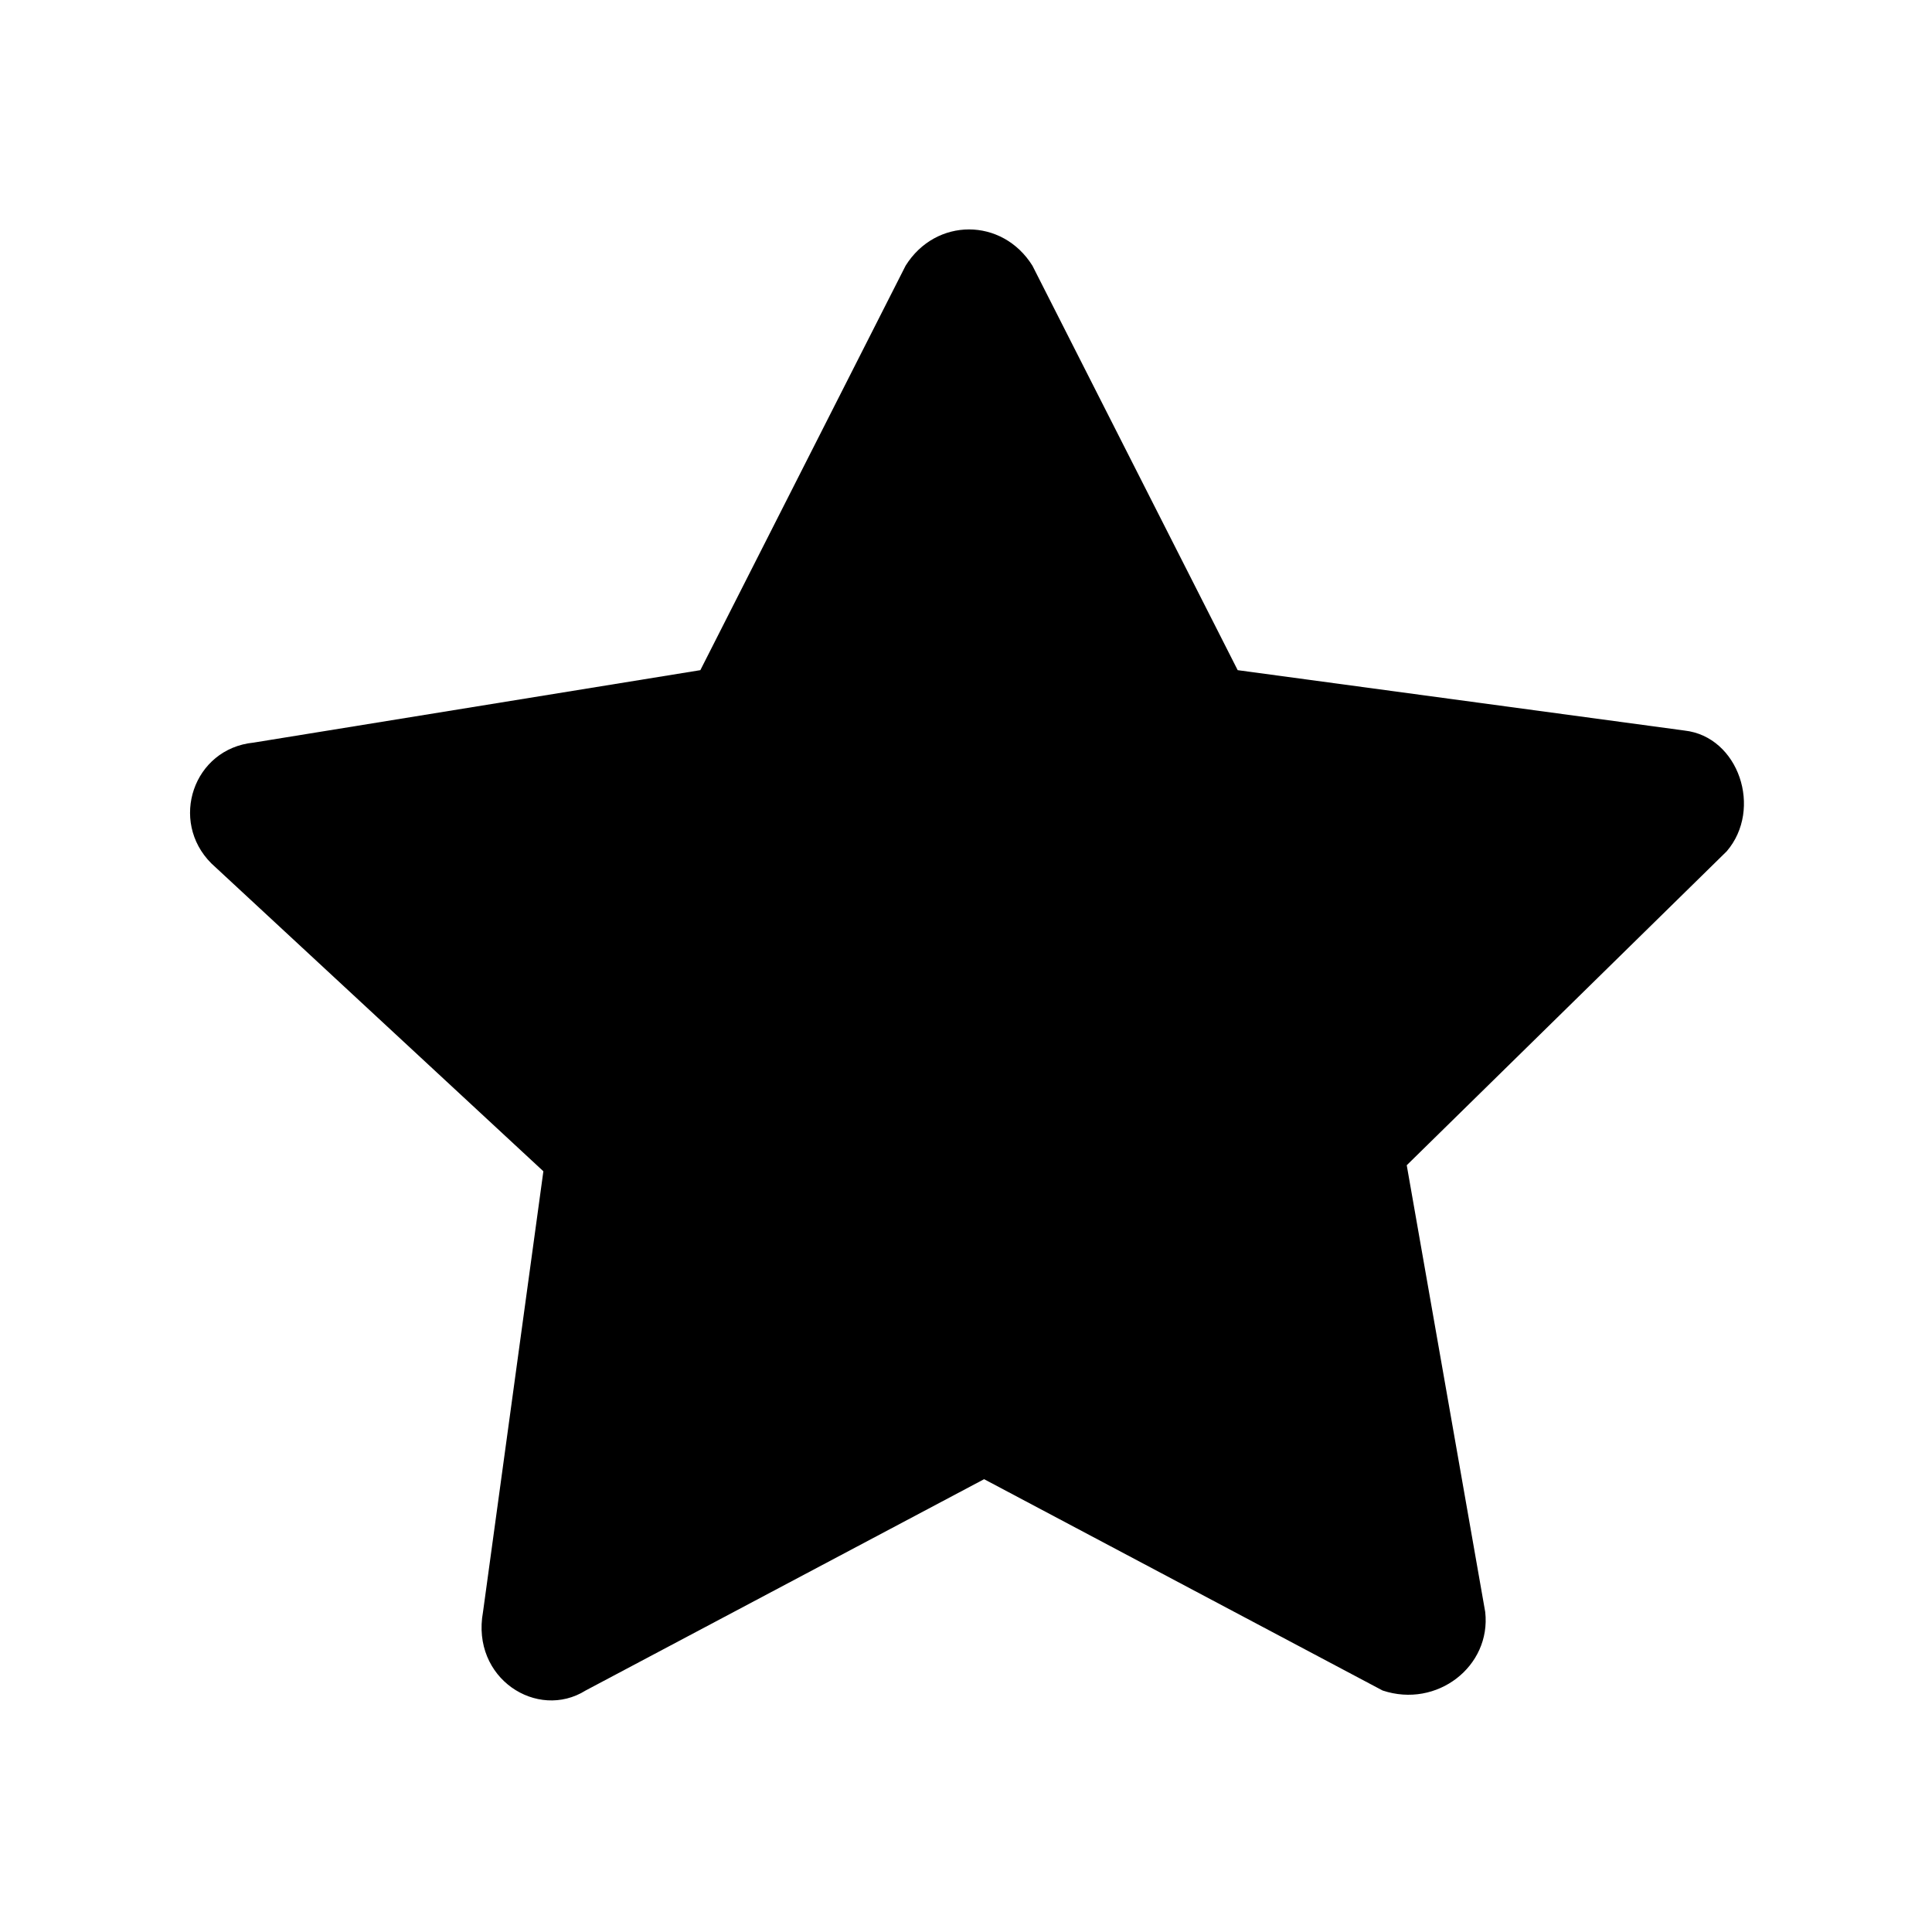
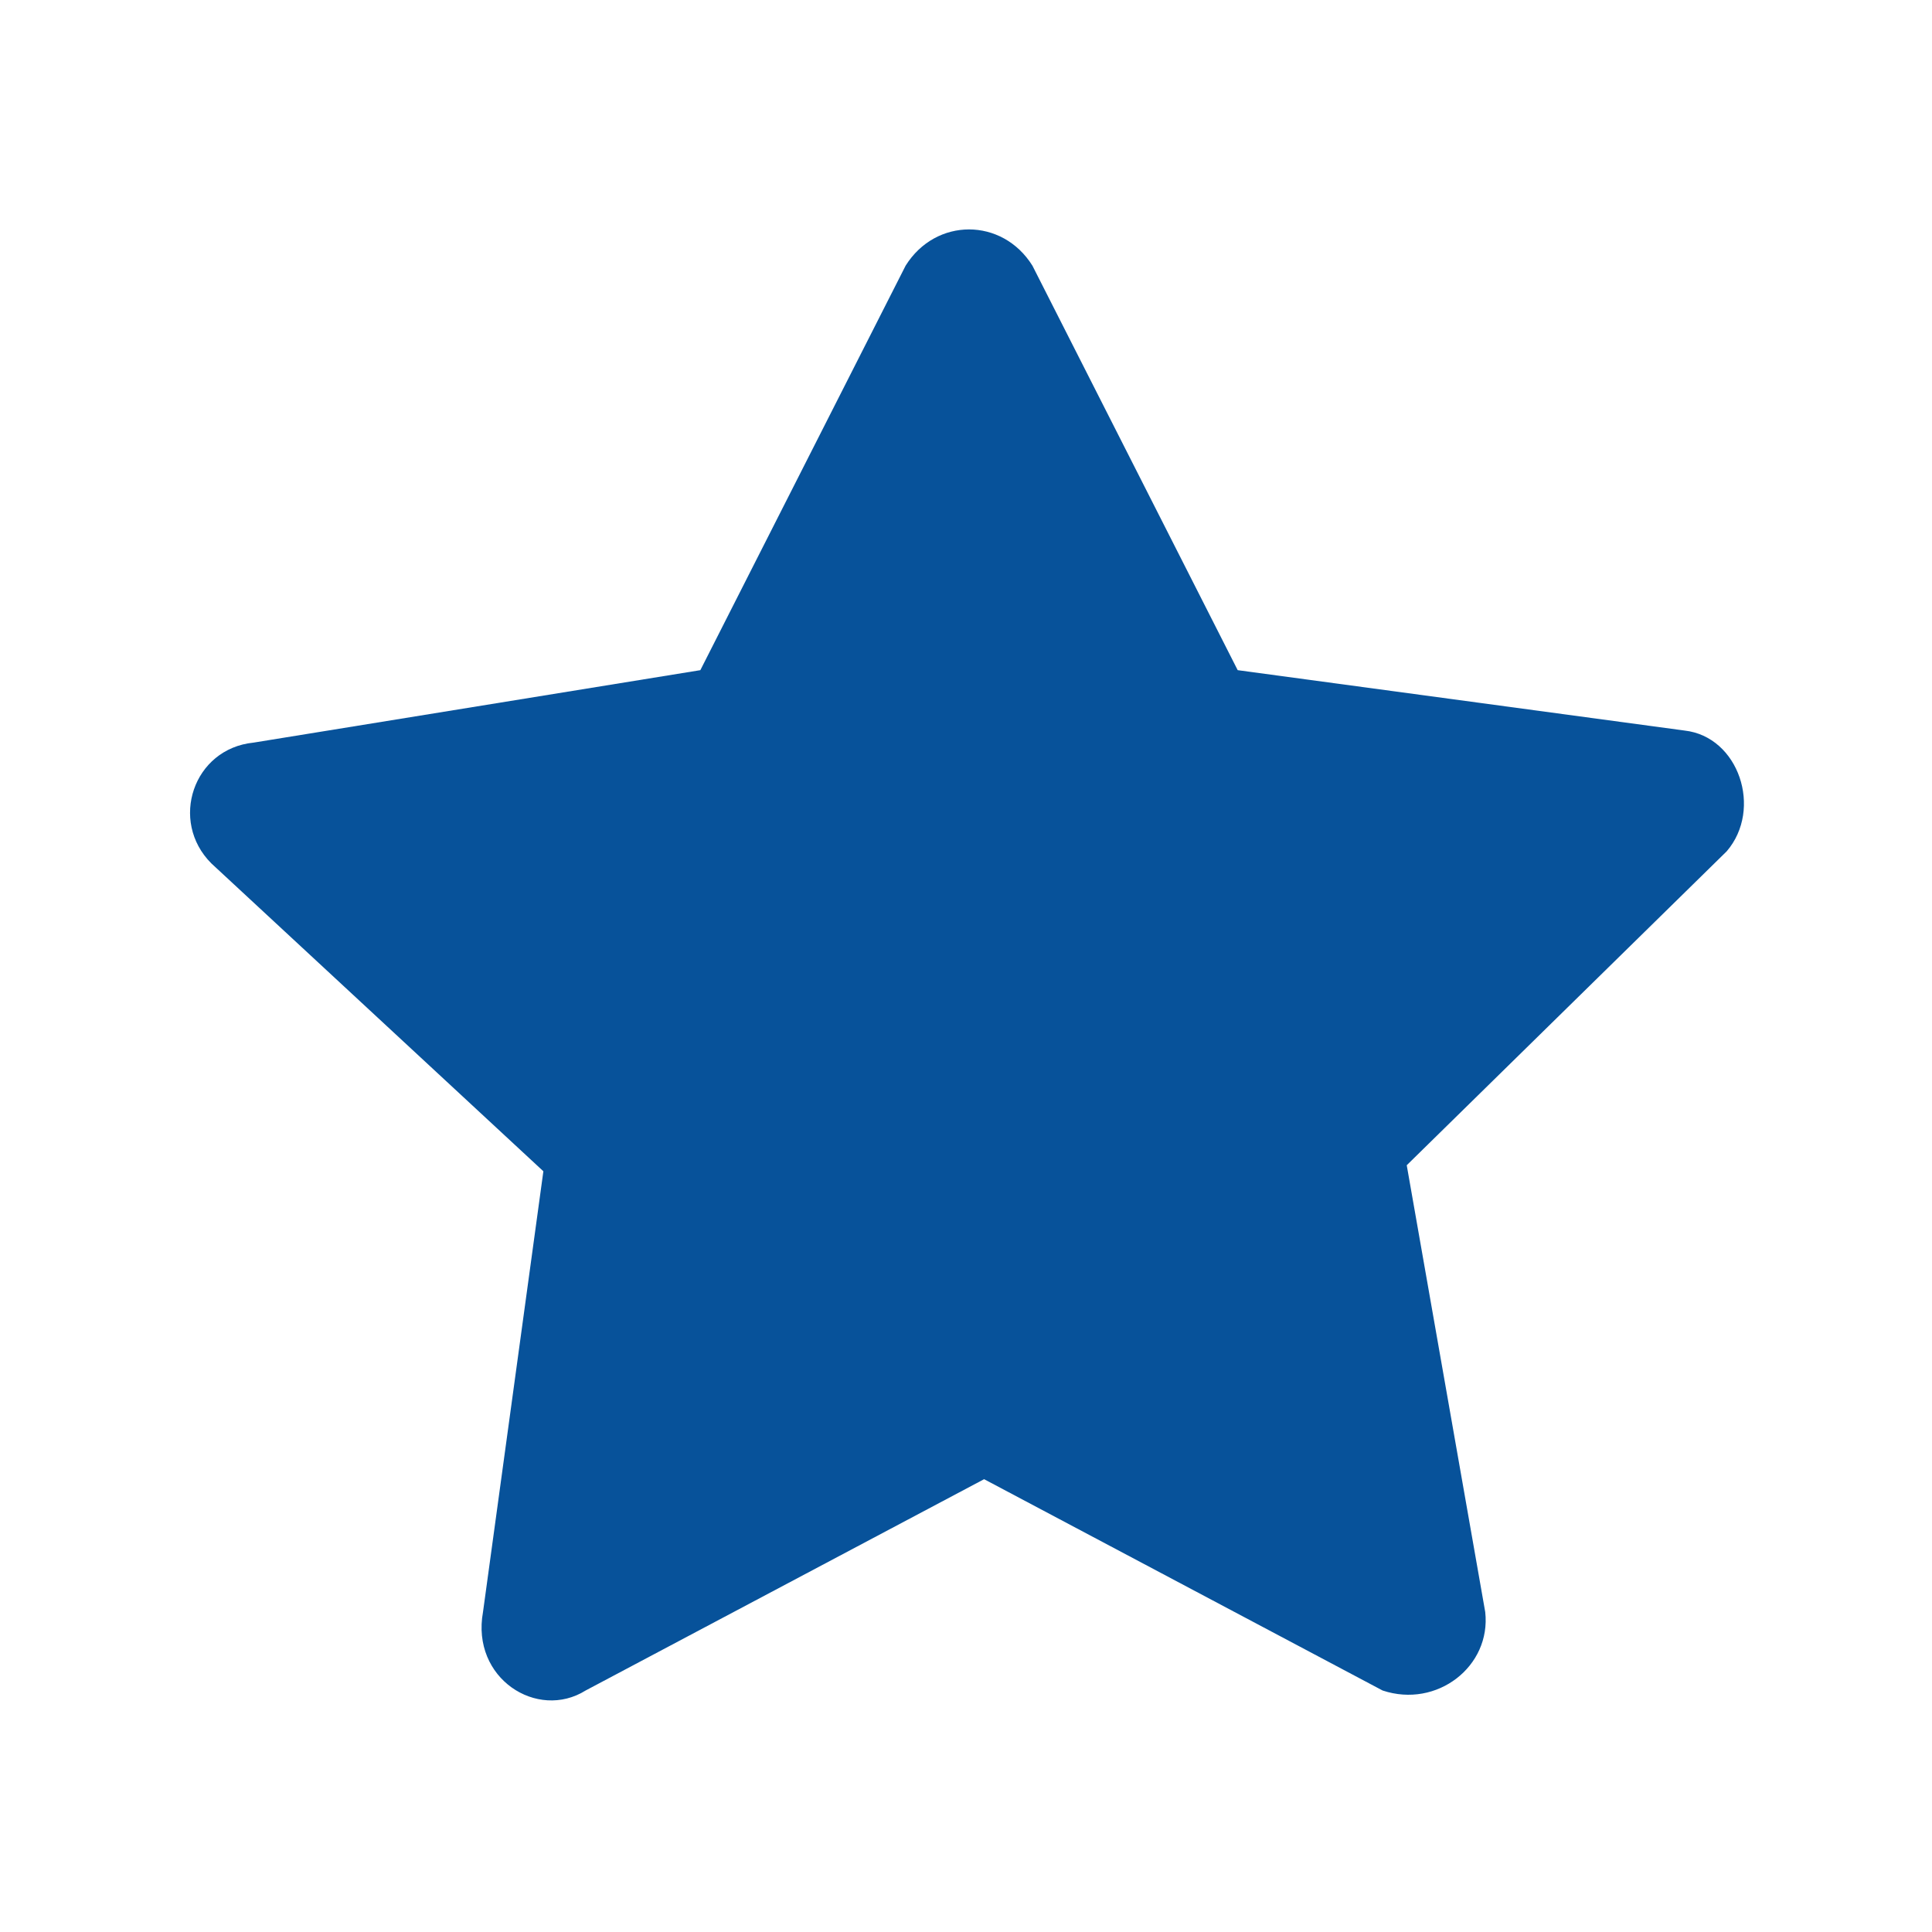
<svg xmlns="http://www.w3.org/2000/svg" version="1.0" id="favourites" x="0px" y="0px" viewBox="0 0 32 32" style="enable-background:new 0 0 32 32;" xml:space="preserve">
-   <path id="path-1_2_" style="fill: currentColor; stroke: none;" d="M14.5,14.3l1.2-2.3c0.2-0.3,0.6-0.3,0.7,0l1.2,2.3l2.6,0.4c0.3,0,0.4,0.4,0.2,0.7l-1.9,1.8         l0.4,2.6c0,0.3-0.3,0.6-0.6,0.4L16,19l-2.3,1.2c-0.3,0.2-0.6-0.1-0.6-0.4l0.4-2.6l-1.9-1.8c-0.2-0.2-0.1-0.6,0.2-0.7L14.5,14.3z" />
-   <path id="path-1_1_" d="M11.6,11.1l3.4-6.7c0.5-0.8,1.6-0.8,2.1,0l3.4,6.7l7.4,1c0.9,0.1,1.3,1.3,0.7,2l-5.3,5.2         l1.3,7.4c0.1,0.9-0.8,1.6-1.7,1.3l-6.6-3.5l-6.6,3.5c-0.8,0.5-1.9-0.2-1.7-1.3L9,19.4l-5.5-5.1c-0.7-0.7-0.3-1.9,0.7-2L11.6,11.1z" />
+   <path id="path-1_2_" d="M14.5,14.3l1.2-2.3c0.2-0.3,0.6-0.3,0.7,0l1.2,2.3l2.6,0.4c0.3,0,0.4,0.4,0.2,0.7l-1.9,1.8         l0.4,2.6c0,0.3-0.3,0.6-0.6,0.4L16,19l-2.3,1.2c-0.3,0.2-0.6-0.1-0.6-0.4l0.4-2.6l-1.9-1.8c-0.2-0.2-0.1-0.6,0.2-0.7L14.5,14.3z" />
+   <path id="path-1_1_" style="fill: #07529a; stroke:none" d="M11.6,11.1l3.4-6.7c0.5-0.8,1.6-0.8,2.1,0l3.4,6.7l7.4,1c0.9,0.1,1.3,1.3,0.7,2l-5.3,5.2         l1.3,7.4c0.1,0.9-0.8,1.6-1.7,1.3l-6.6-3.5l-6.6,3.5c-0.8,0.5-1.9-0.2-1.7-1.3L9,19.4l-5.5-5.1c-0.7-0.7-0.3-1.9,0.7-2L11.6,11.1z" />
</svg>
